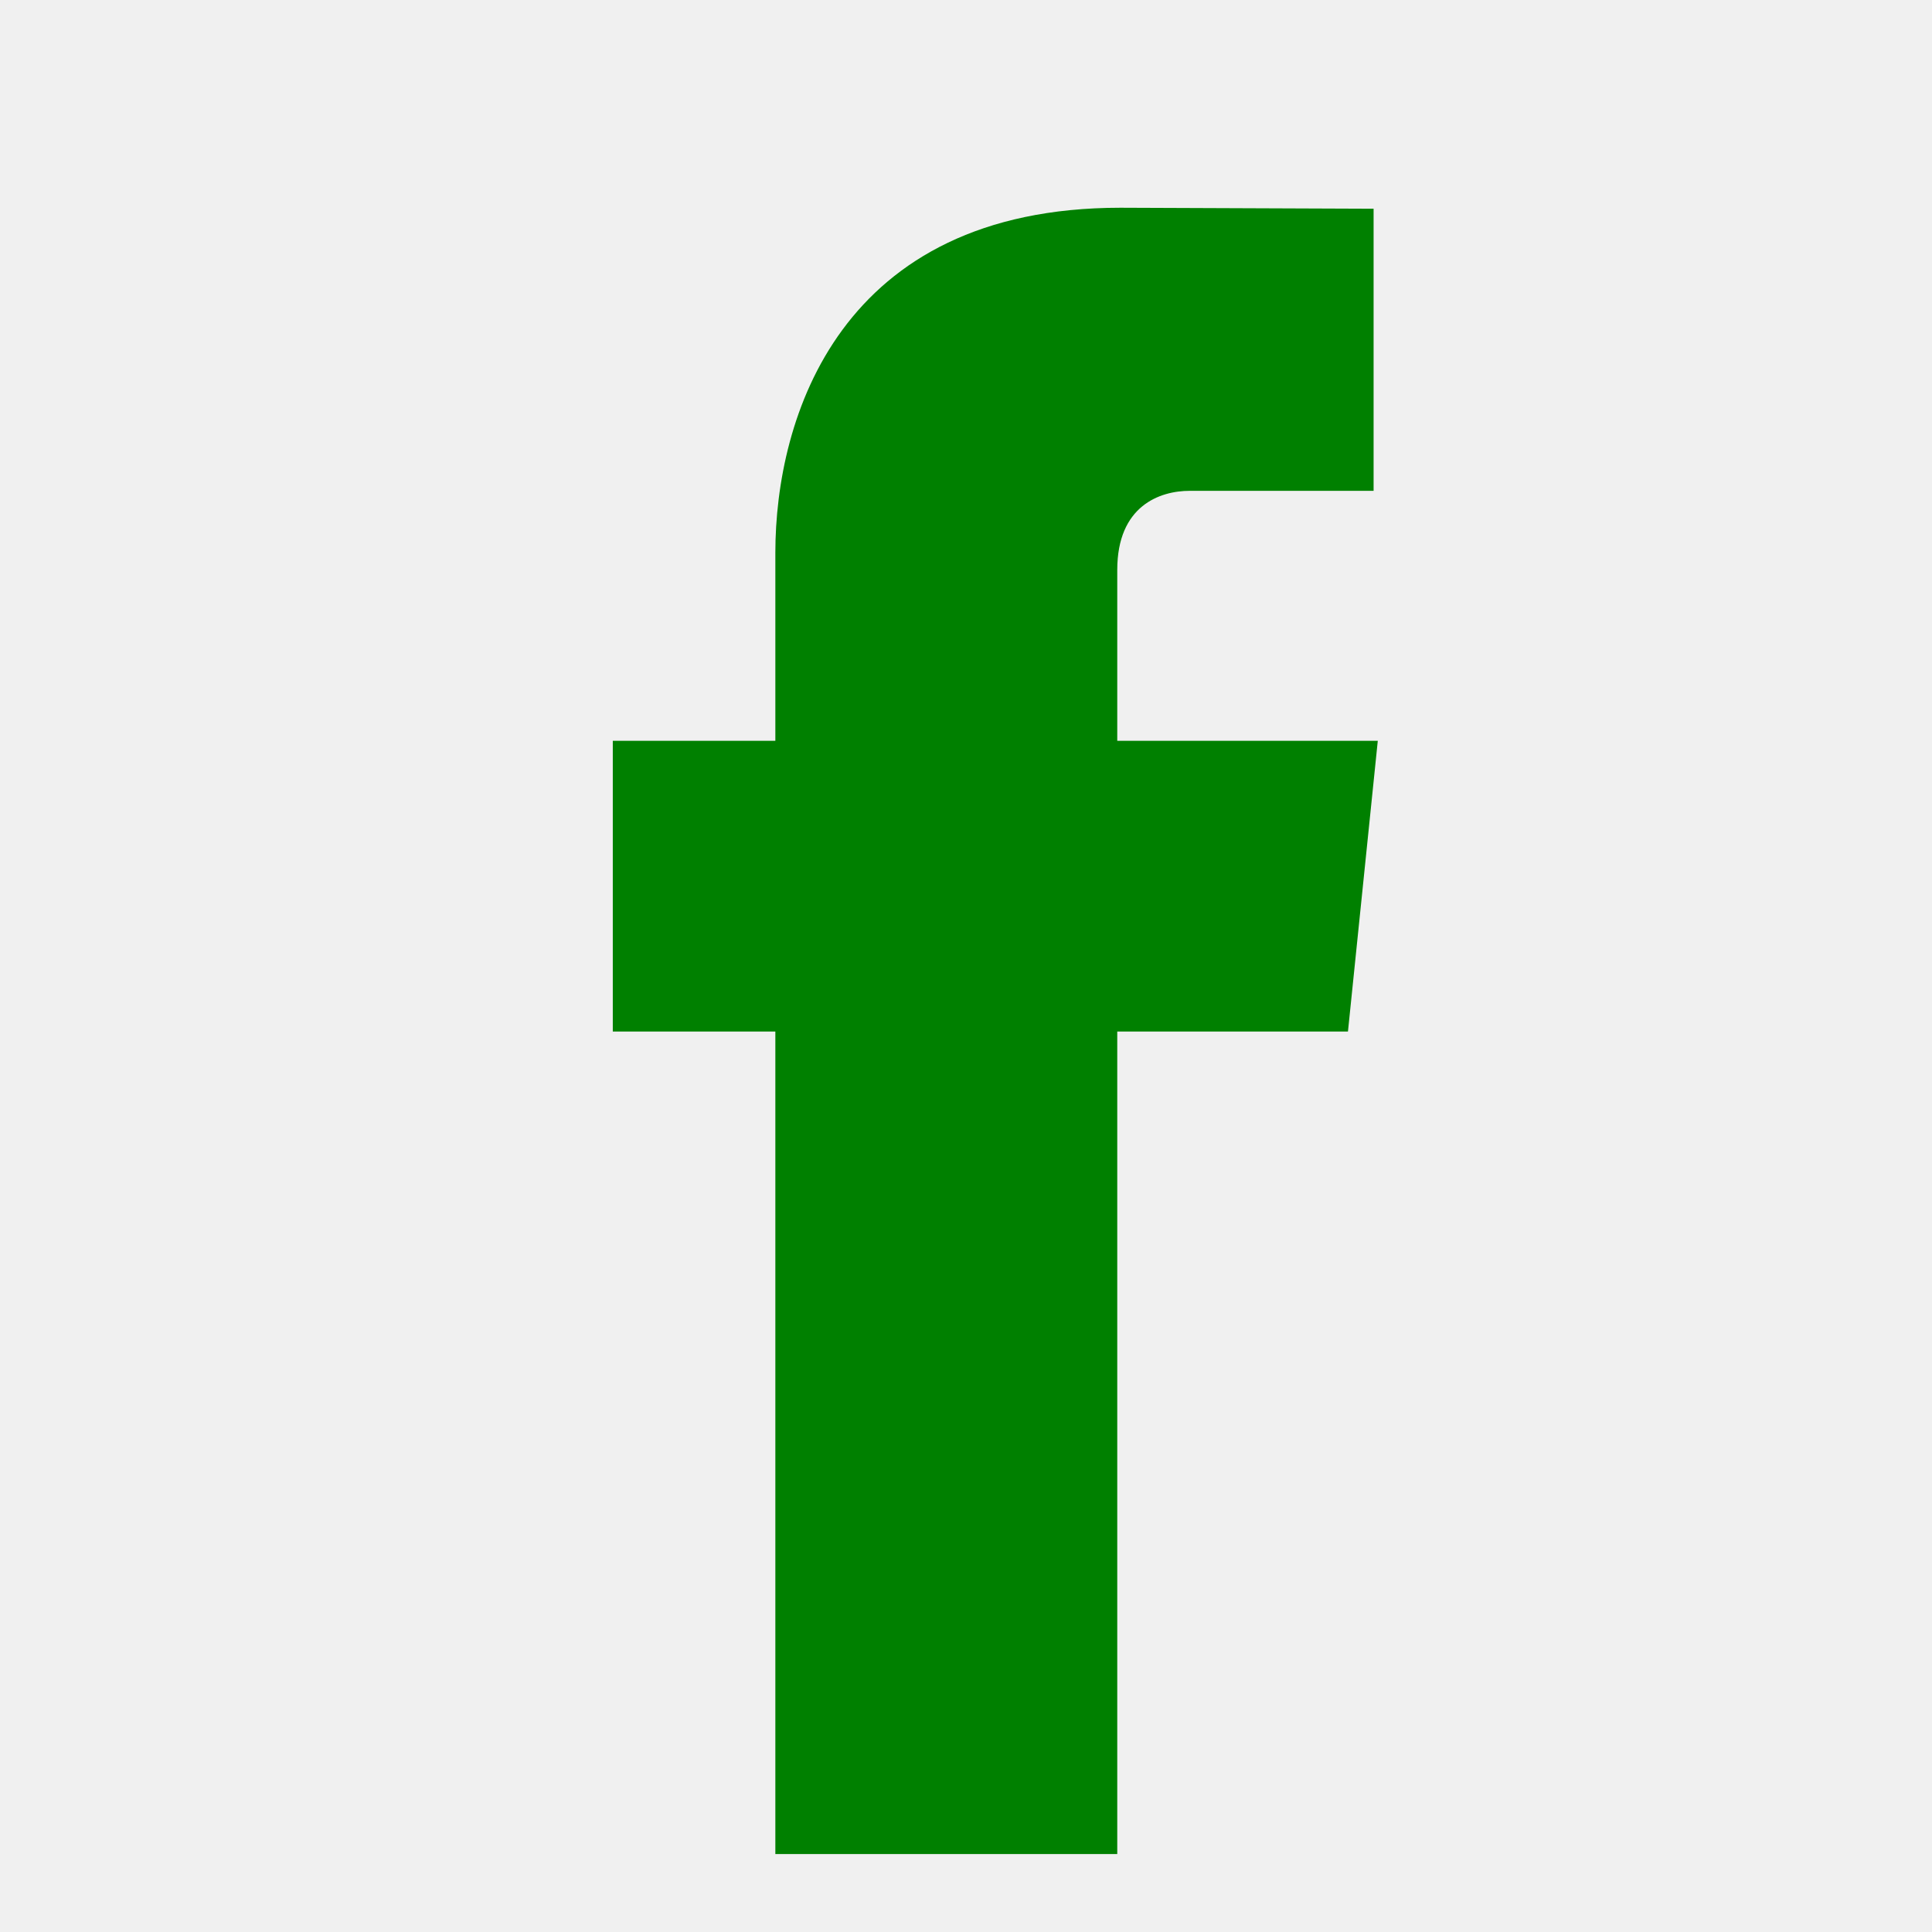
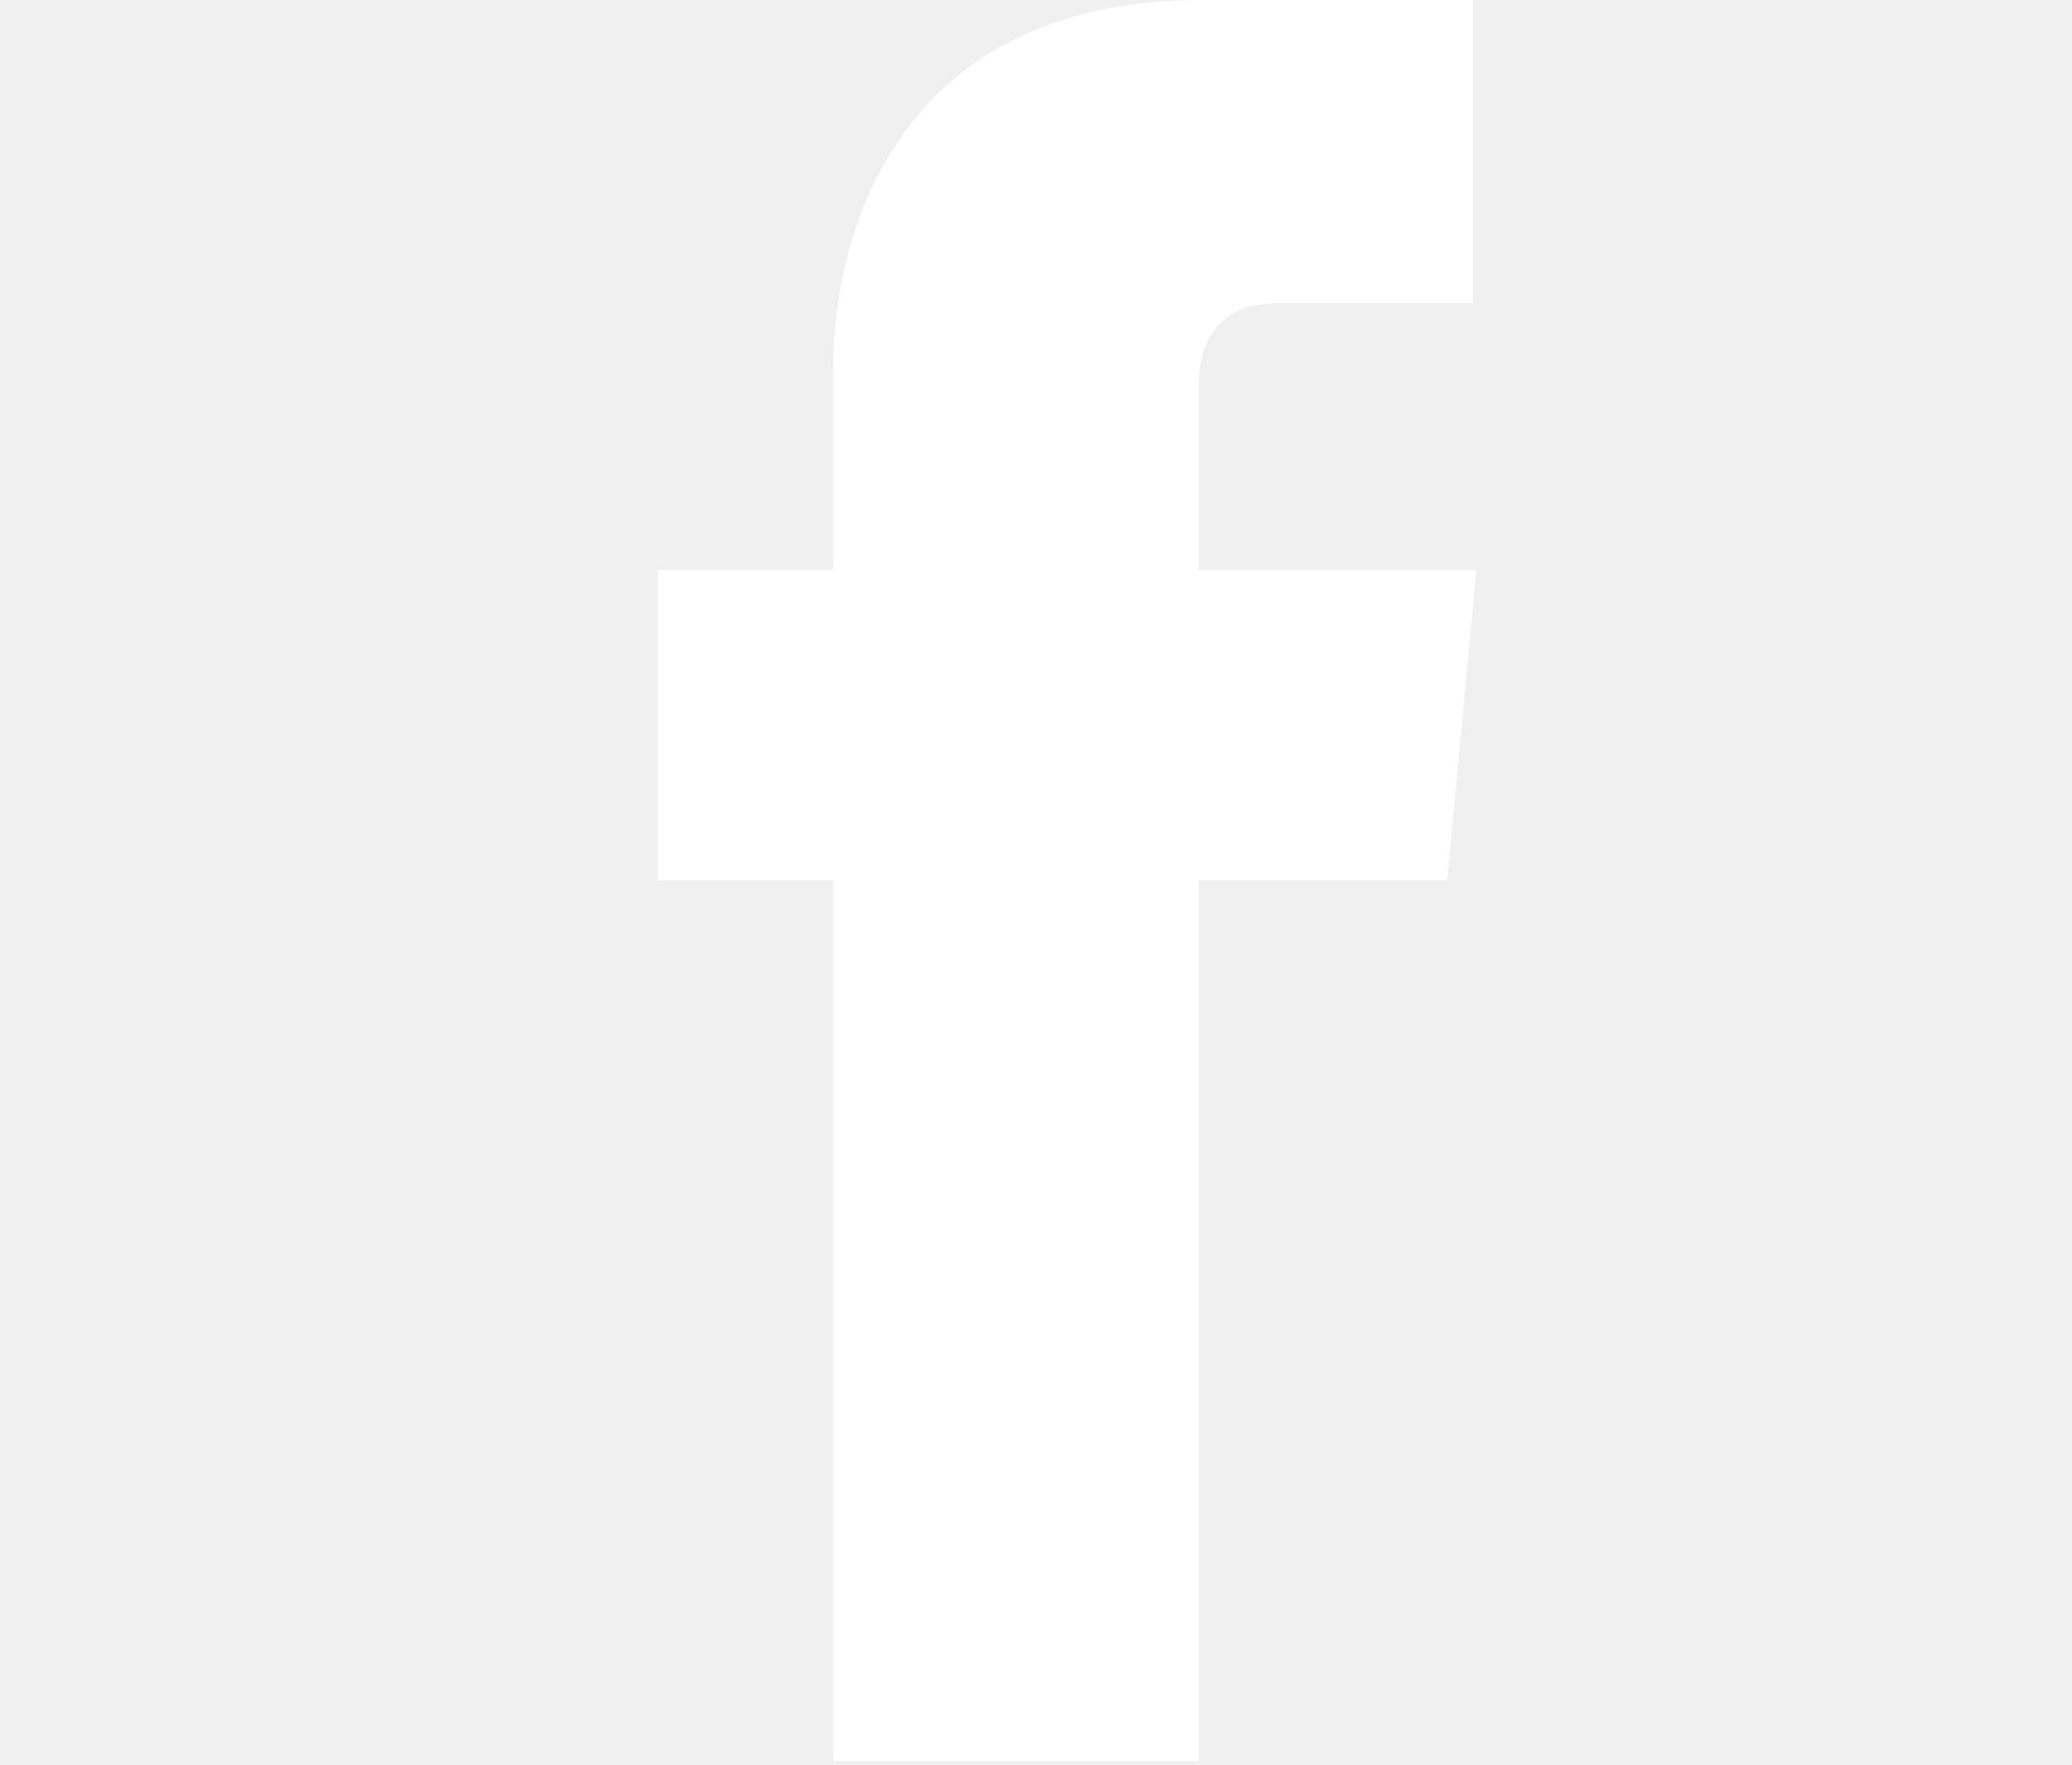
- <svg xmlns="http://www.w3.org/2000/svg" enable-background="new 0 0 56.693 56.693" height="56.693px" id="Layer_1" version="1.1" viewBox="0 0 56.693 56.693" width="56.693px" xml:space="preserve">
-   <path fill="green" d="M40.43,21.739h-7.645v-5.014c0-1.883,1.248-2.322,2.127-2.322c0.877,0,5.395,0,5.395,0V6.125l-7.43-0.029  c-8.248,0-10.125,6.174-10.125,10.125v5.518h-4.77v8.53h4.77c0,10.947,0,24.137,0,24.137h10.033c0,0,0-13.32,0-24.137h6.77  L40.43,21.739z" />
+ <svg xmlns="http://www.w3.org/2000/svg" version="1.1" id="Layer_1" x="0px" y="0px" viewBox="0 0 56.7 48.3" style="enable-background:new 0 0 56.7 48.3;" xml:space="preserve">
+   <style type="text/css">
+ 	.st0{fill:#FFFFFF;}
+ </style>
+   <path class="st0" d="M40.4,15.6h-7.6v-5c0-1.9,1.2-2.3,2.1-2.3c0.9,0,5.4,0,5.4,0V0l-7.4,0c-8.2,0-10.1,6.2-10.1,10.1v5.5H18v8.5  h4.8c0,10.9,0,24.1,0,24.1h10c0,0,0-13.3,0-24.1h6.8L40.4,15.6z" />
</svg>
